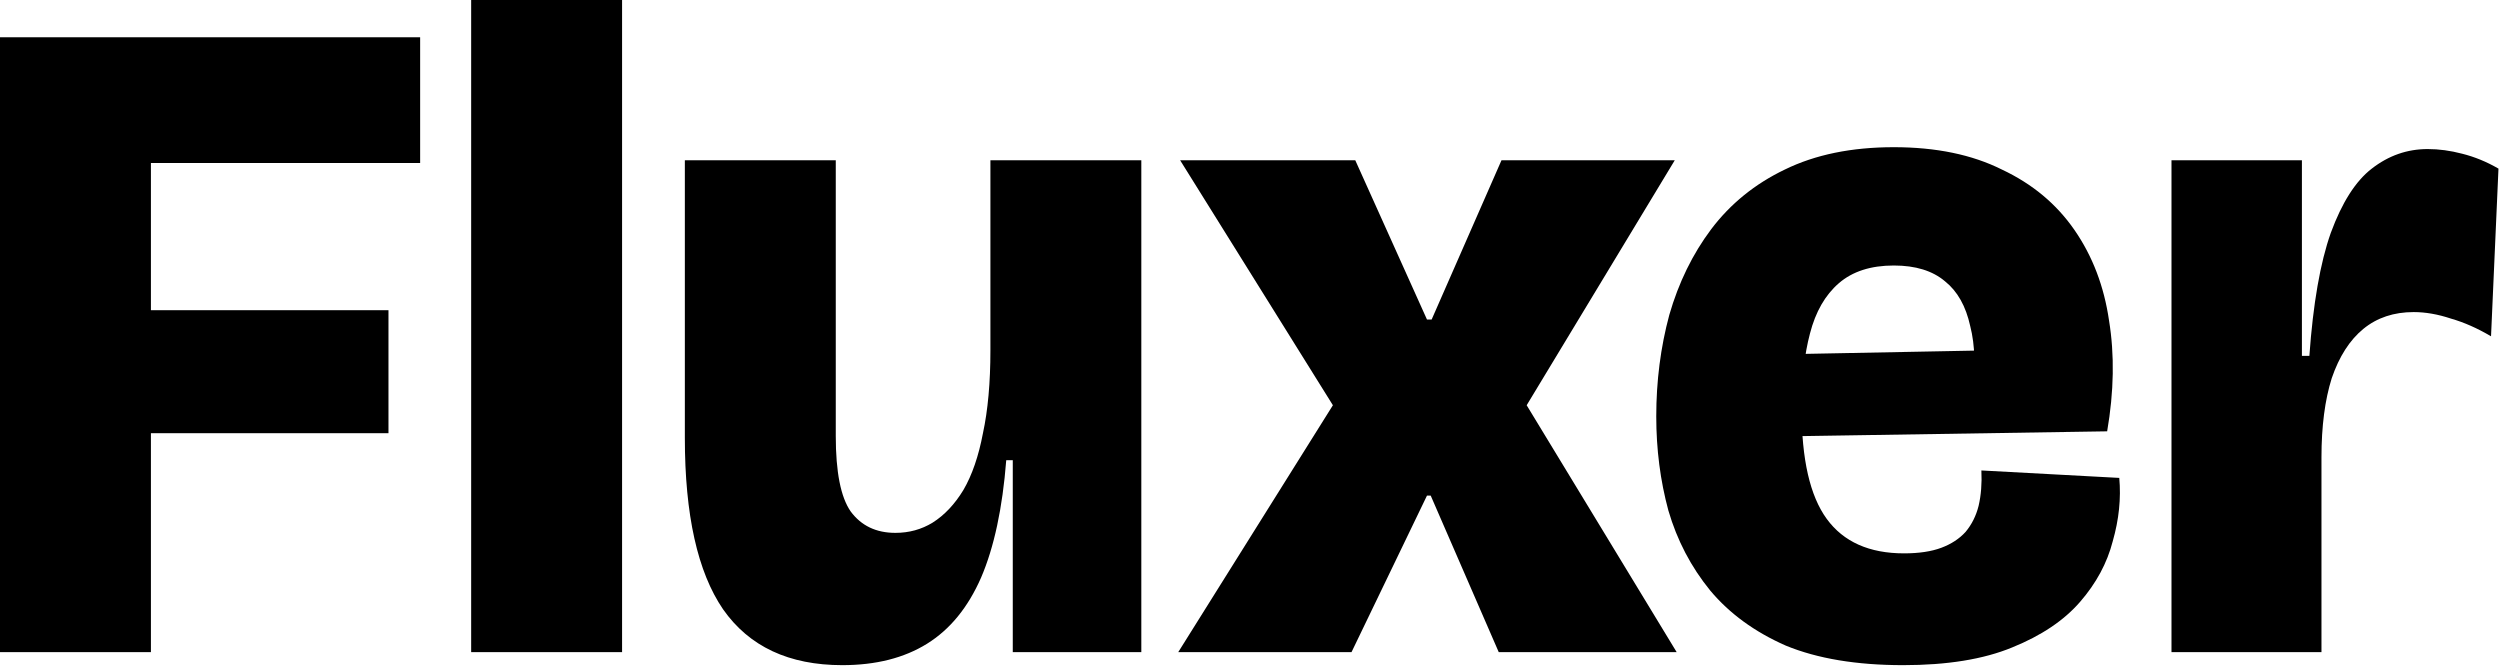
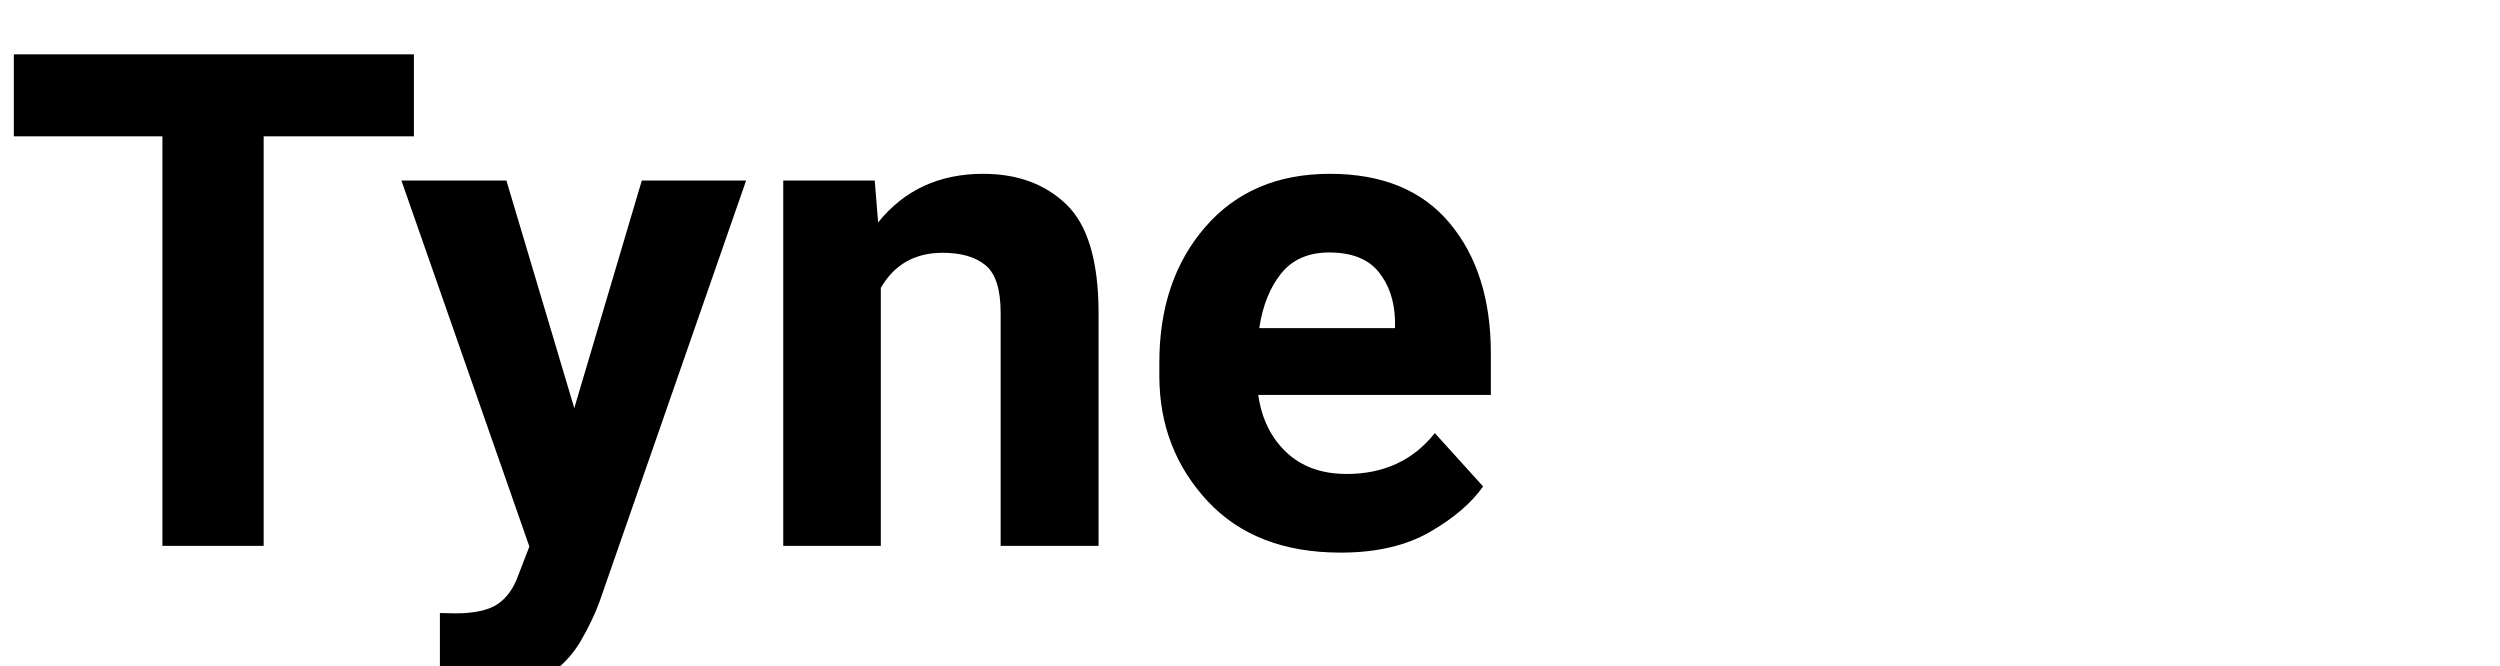
<svg xmlns="http://www.w3.org/2000/svg" fill="none" viewBox="0 0 1374 366">
-   <path fill="currentColor" d="M0 358.4V20.48h82.944V358.4H0Zm41.472-120.32v-67.584h172.032v67.584H41.472Zm0-148.48V20.48h189.44V89.6H41.472ZM258.951 358.4V0h82.944v358.4h-82.944ZM462.92 365.568c-29.35 0-51.2-10.24-65.536-30.72-13.995-20.48-20.992-51.883-20.992-94.208V88.064h82.948v151.552c0 19.797 2.73 33.621 8.19 41.472 5.8 7.851 13.99 11.776 24.57 11.776 7.51 0 14.34-1.877 20.48-5.632 6.49-4.096 12.12-10.069 16.9-17.92 4.78-8.192 8.36-18.603 10.75-31.232 2.73-12.629 4.1-27.819 4.1-45.568V88.064h82.94V358.4h-70.65V252.928h-3.59c-2.05 26.283-6.65 47.787-13.82 64.512-7.17 16.384-17.07 28.501-29.7 36.352-12.63 7.851-28.16 11.776-46.59 11.776ZM647.569 358.4l84.99-135.68-83.97-134.656h96.26l39.42 87.552h2.56l38.4-87.552h95.23l-81.4 134.656 82.43 135.68h-97.79l-37.38-86.016h-2.05l-41.47 86.016h-95.23Z" />
-   <path fill="currentColor" d="M1045.96 365.568c-25.6 0-47.101-3.584-64.511-10.752-17.06-7.509-30.89-17.579-41.47-30.208-10.58-12.971-18.26-27.648-23.04-44.032-4.44-16.384-6.66-33.621-6.66-51.712 0-19.456 2.39-38.059 7.17-55.808 5.12-17.749 12.8-33.451 23.04-47.104 10.58-13.995 24.07-24.917 40.45-32.768 16.73-8.192 36.691-12.288 59.901-12.288s43.01 4.096 59.4 12.288c16.72 7.851 30.03 18.944 39.93 33.28 9.9 14.336 16.22 30.891 18.95 49.664 3.07 18.773 2.73 39.083-1.03 60.928l-196.091 3.072v-45.056l132.601-2.56-10.75 26.112c2.05-15.701 1.71-28.843-1.02-39.424-2.39-10.923-7-19.115-13.83-24.576-6.82-5.803-16.21-8.704-28.16-8.704-12.63 0-22.69 3.243-30.2 9.728-7.51 6.485-12.801 15.701-15.881 27.648-3.07 11.605-4.6 25.429-4.6 41.472 0 27.648 4.6 47.787 13.821 60.416 9.22 12.629 23.38 18.944 42.5 18.944 8.19 0 15.01-1.024 20.48-3.072 5.46-2.048 9.89-4.949 13.31-8.704 3.41-4.096 5.8-8.875 7.17-14.336 1.36-5.803 1.87-12.288 1.53-19.456l75.78 4.096c1.02 11.264-.17 22.869-3.59 34.816-3.07 11.947-9.04 23.04-17.92 33.28-8.87 10.24-21.33 18.603-37.37 25.088-15.7 6.485-35.67 9.728-59.91 9.728ZM1193.45 358.4V88.064h71.68V195.584h4.1c2.05-28.672 5.97-51.2 11.77-67.584 6.15-16.725 13.66-28.501 22.53-35.328 9.22-7.168 19.46-10.752 30.72-10.752 6.15 0 12.46.853 18.95 2.56 6.82 1.707 13.48 4.437 19.96 8.192l-4.09 92.16c-7.51-4.437-14.85-7.68-22.02-9.728-7.17-2.389-13.99-3.584-20.48-3.584-10.92 0-20.14 3.072-27.65 9.216-7.51 6.144-13.31 15.189-17.4 27.136-3.76 11.947-5.64 26.453-5.64 43.52V358.4h-82.43Z" />
+   <text x="0" y="300" fill="currentColor" font-family="system-ui, -apple-system, 'Segoe UI', Roboto, sans-serif" font-size="380" font-weight="700">Tyne</text>
</svg>
